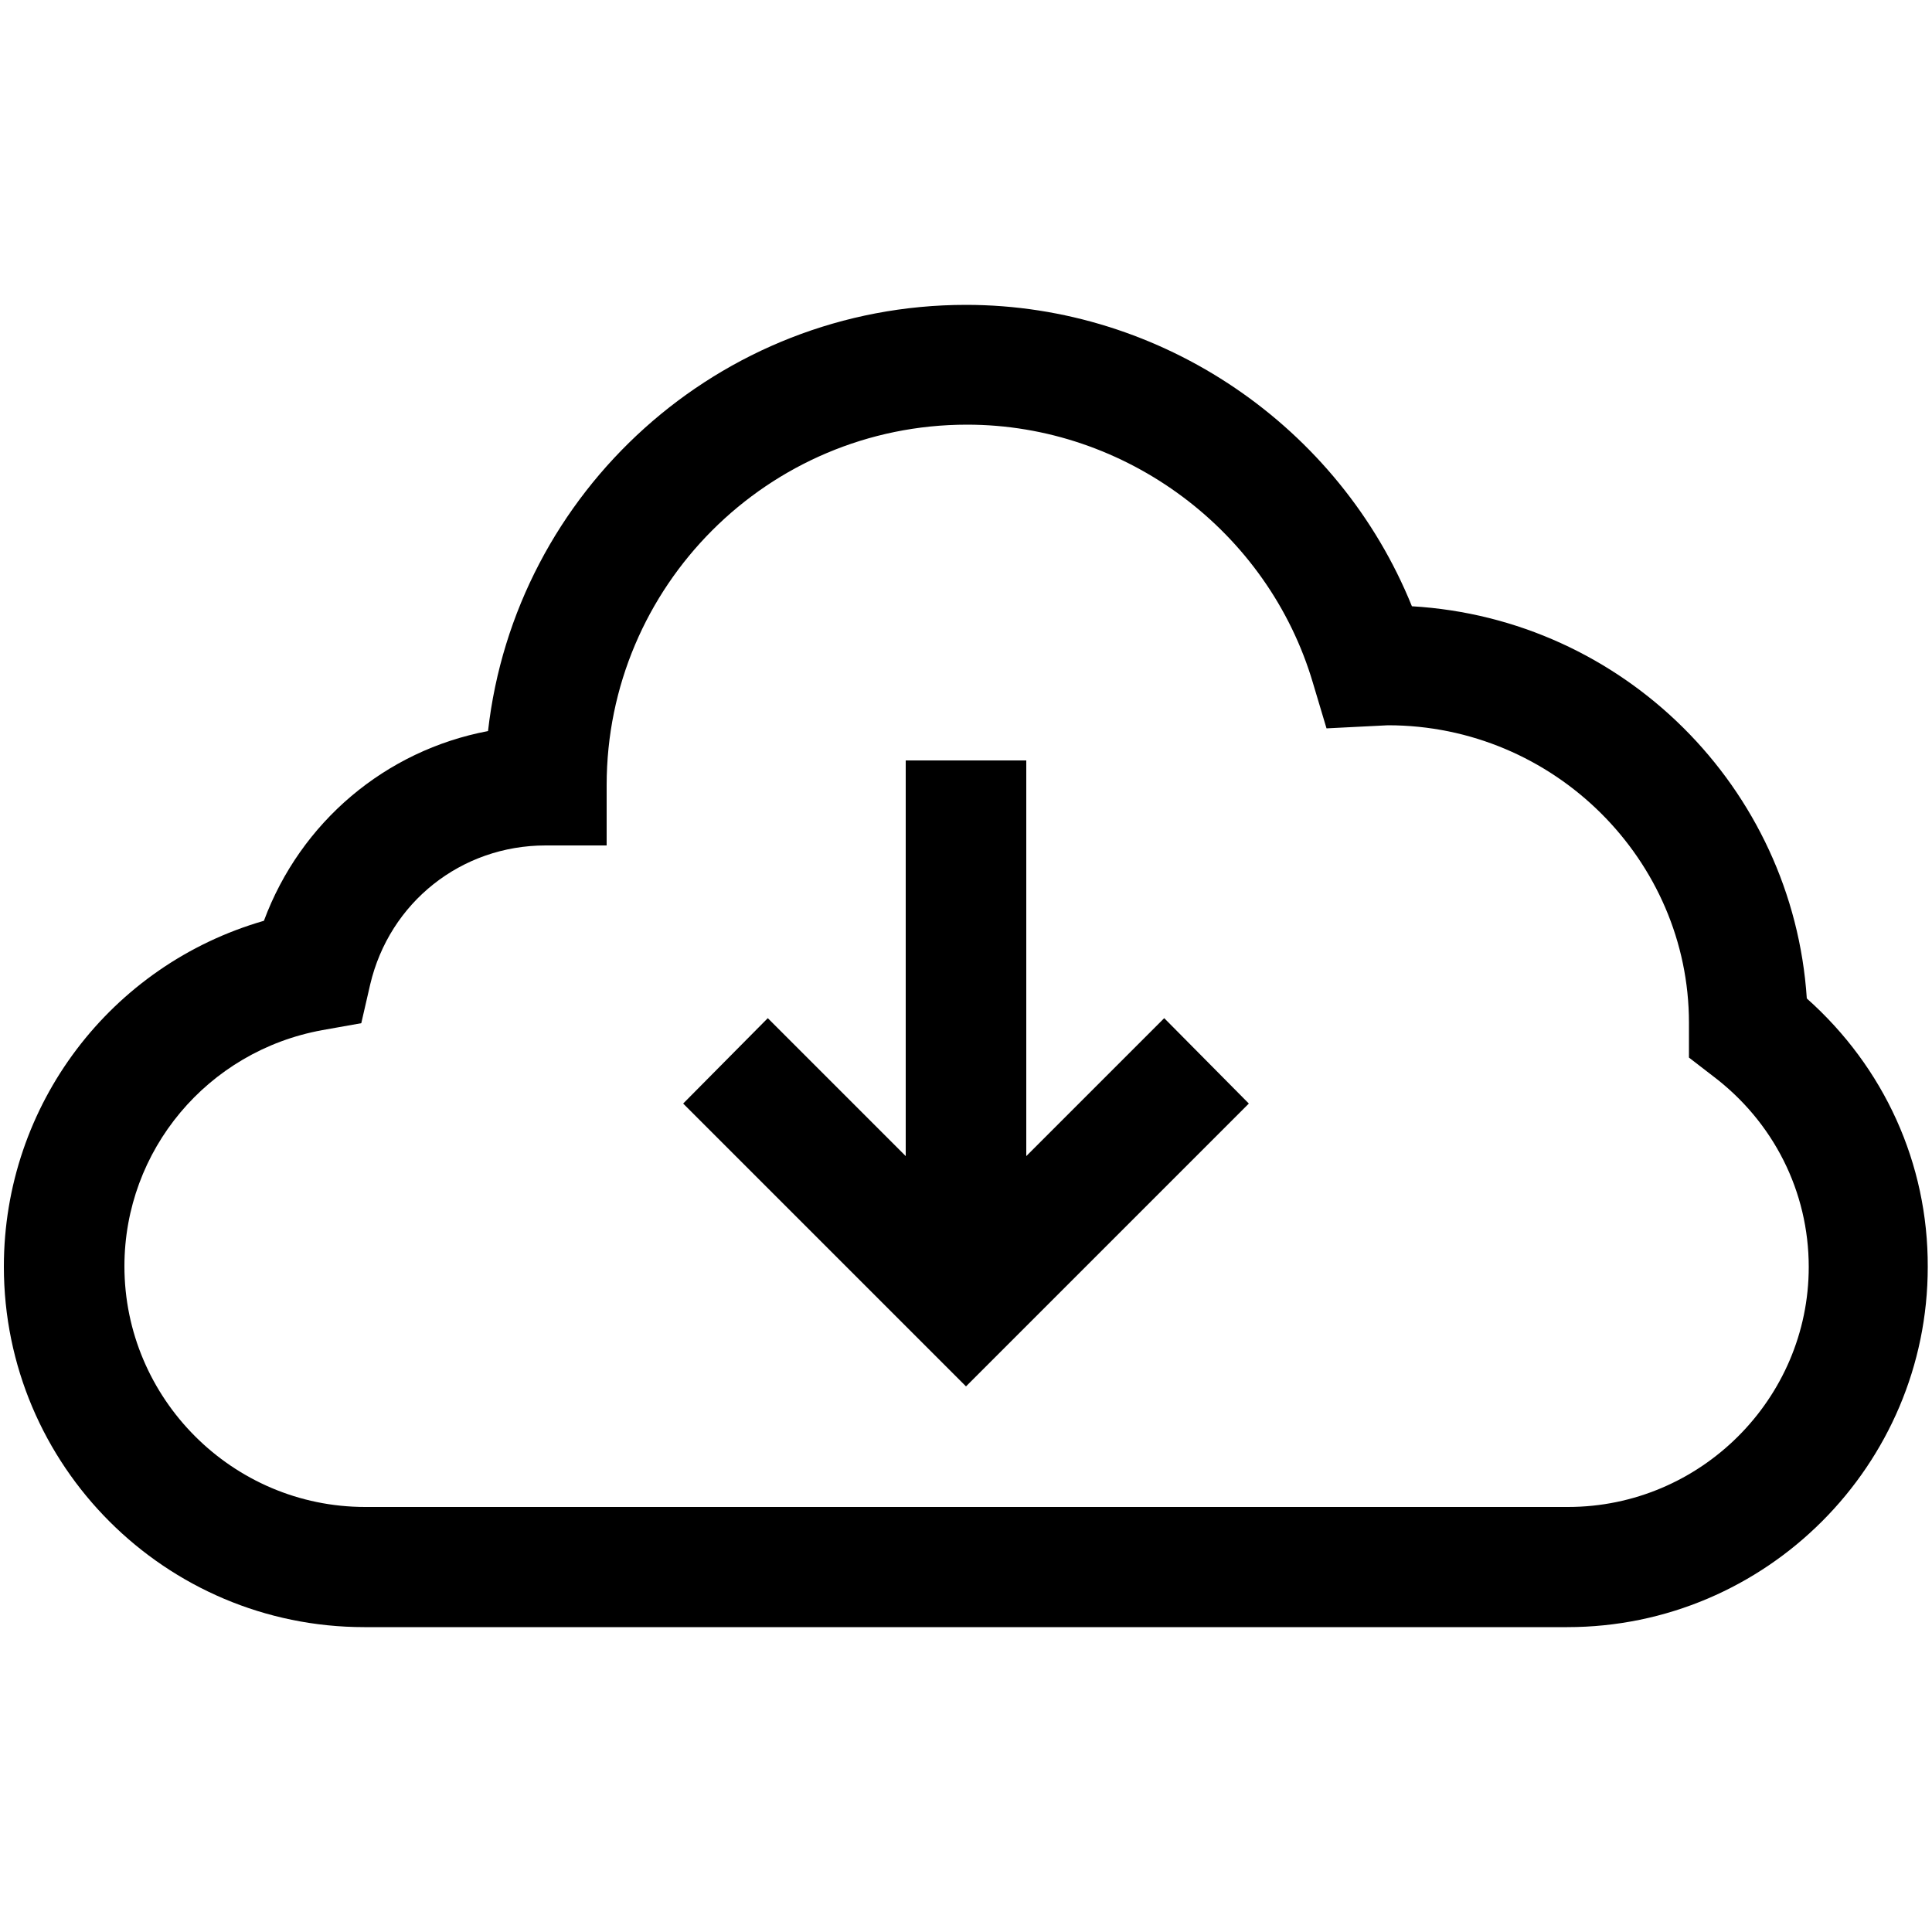
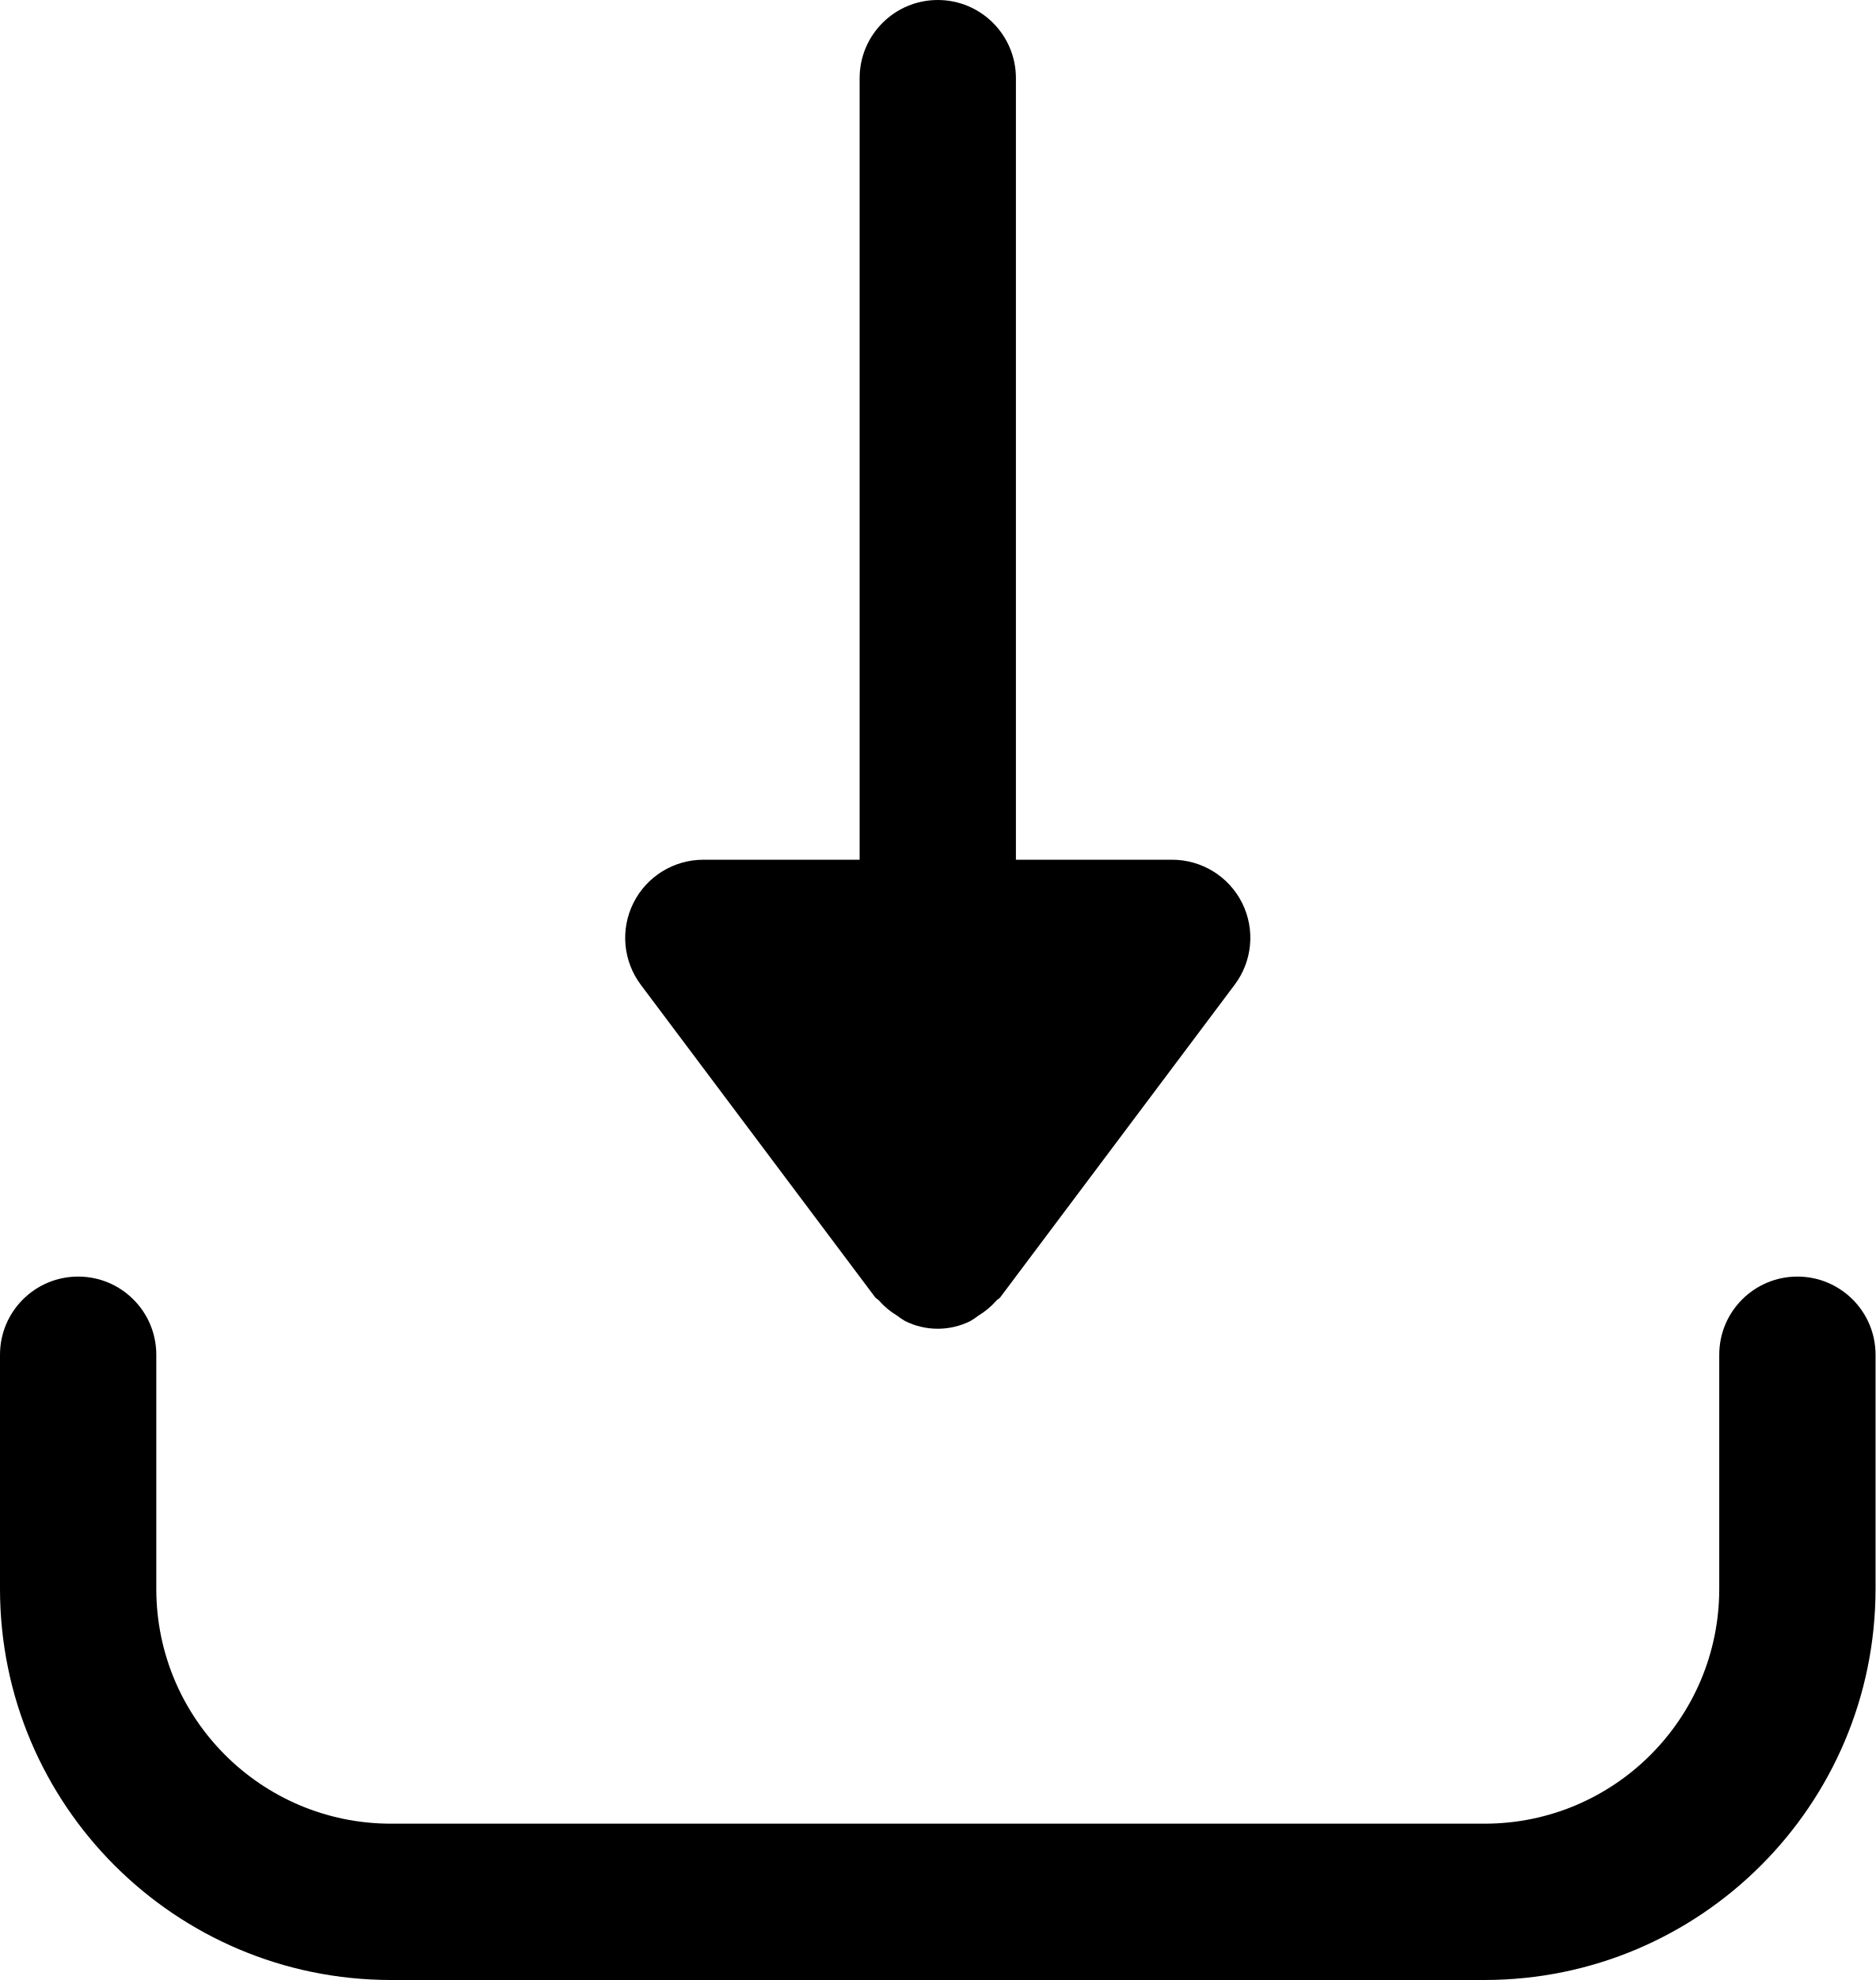
- <svg xmlns="http://www.w3.org/2000/svg" version="1.1" id="Layer_1" x="0px" y="0px" viewBox="0 0 500 500" style="enable-background:new 0 0 500 500;" xml:space="preserve">
-   <path d="M467.6,258.4c-3.6-54.6-47.5-98.3-102.2-101.5c-18.8-46.5-64.6-78-115.4-78c-63.9,0-116.7,48.3-123.7,110.3  c-26.5,5-48.5,23.5-58,49.1C28.7,249.7,1,285.9,1,327.8c0,51.5,41.8,93.3,93.3,93.3h311.3c51.5,0,93.3-42,93.3-93.2  C499,301.1,487.6,276.2,467.6,258.4z M405.8,390H94.5c-34.3,0-62.3-28-62.3-62.3c0-30,21.5-55.7,51.2-61.1l10.1-1.8l2.3-10  c5-21.3,23.6-36,45.4-36l0,0H157v-15.6c0-51.5,41.8-93.3,93.3-93.3c41,0,77.9,27.5,89.5,66.9l3.5,11.7l15.9-0.8  c43,0,77.9,34.9,77.9,77v9l6.1,4.7c15.8,11.9,24.9,30,24.9,49.5C468.1,362,440.1,390,405.8,390z" />
-   <polygon points="323.2,285.6 301.3,263.5 265.6,299.2 265.6,196.8 234.4,196.8 234.4,299.2 198.7,263.5 176.8,285.6 250,358.8 " />
+ <svg xmlns="http://www.w3.org/2000/svg" viewBox="0 0 18 19">
+   <g id="download_1_" data-name="download (1)" transform="translate(0 -5)">
+     <g id="Group_172" data-name="Group 172" transform="translate(6 5)">
+       <g id="Group_171" data-name="Group 171">
+         <path id="Path_11993" data-name="Path 11993" d="M176.595,8.665a.751.751,0,0,0-.671-.415h-1.5V.75a.75.75,0,0,0-1.5,0v7.5h-1.5a.75.75,0,0,0-.6,1.2l2.25,3c.01.013.025.017.035.029a.733.733,0,0,0,.173.145.774.774,0,0,0,.077.052.7.7,0,0,0,.629,0,.759.759,0,0,0,.077-.052.732.732,0,0,0,.173-.145c.01-.012.025-.016.035-.029l2.25-3A.749.749,0,0,0,176.595,8.665Z" transform="translate(-170.674)" />
+       </g>
+     </g>
+     <g id="Group_174" data-name="Group 174" transform="translate(0 17.25)">
+       <g id="Group_173" data-name="Group 173">
+         <path id="Path_11994" data-name="Path 11994" d="M17.25,320a.75.75,0,0,0-.75.75V323a2.253,2.253,0,0,1-2.25,2.25H3.75A2.253,2.253,0,0,1,1.5,323v-2.25a.75.75,0,0,0-1.5,0V323a3.754,3.754,0,0,0,3.75,3.75h10.5A3.754,3.754,0,0,0,18,323v-2.25A.75.75,0,0,0,17.25,320Z" transform="translate(0 -320)" />
+       </g>
+     </g>
+   </g>
</svg>
